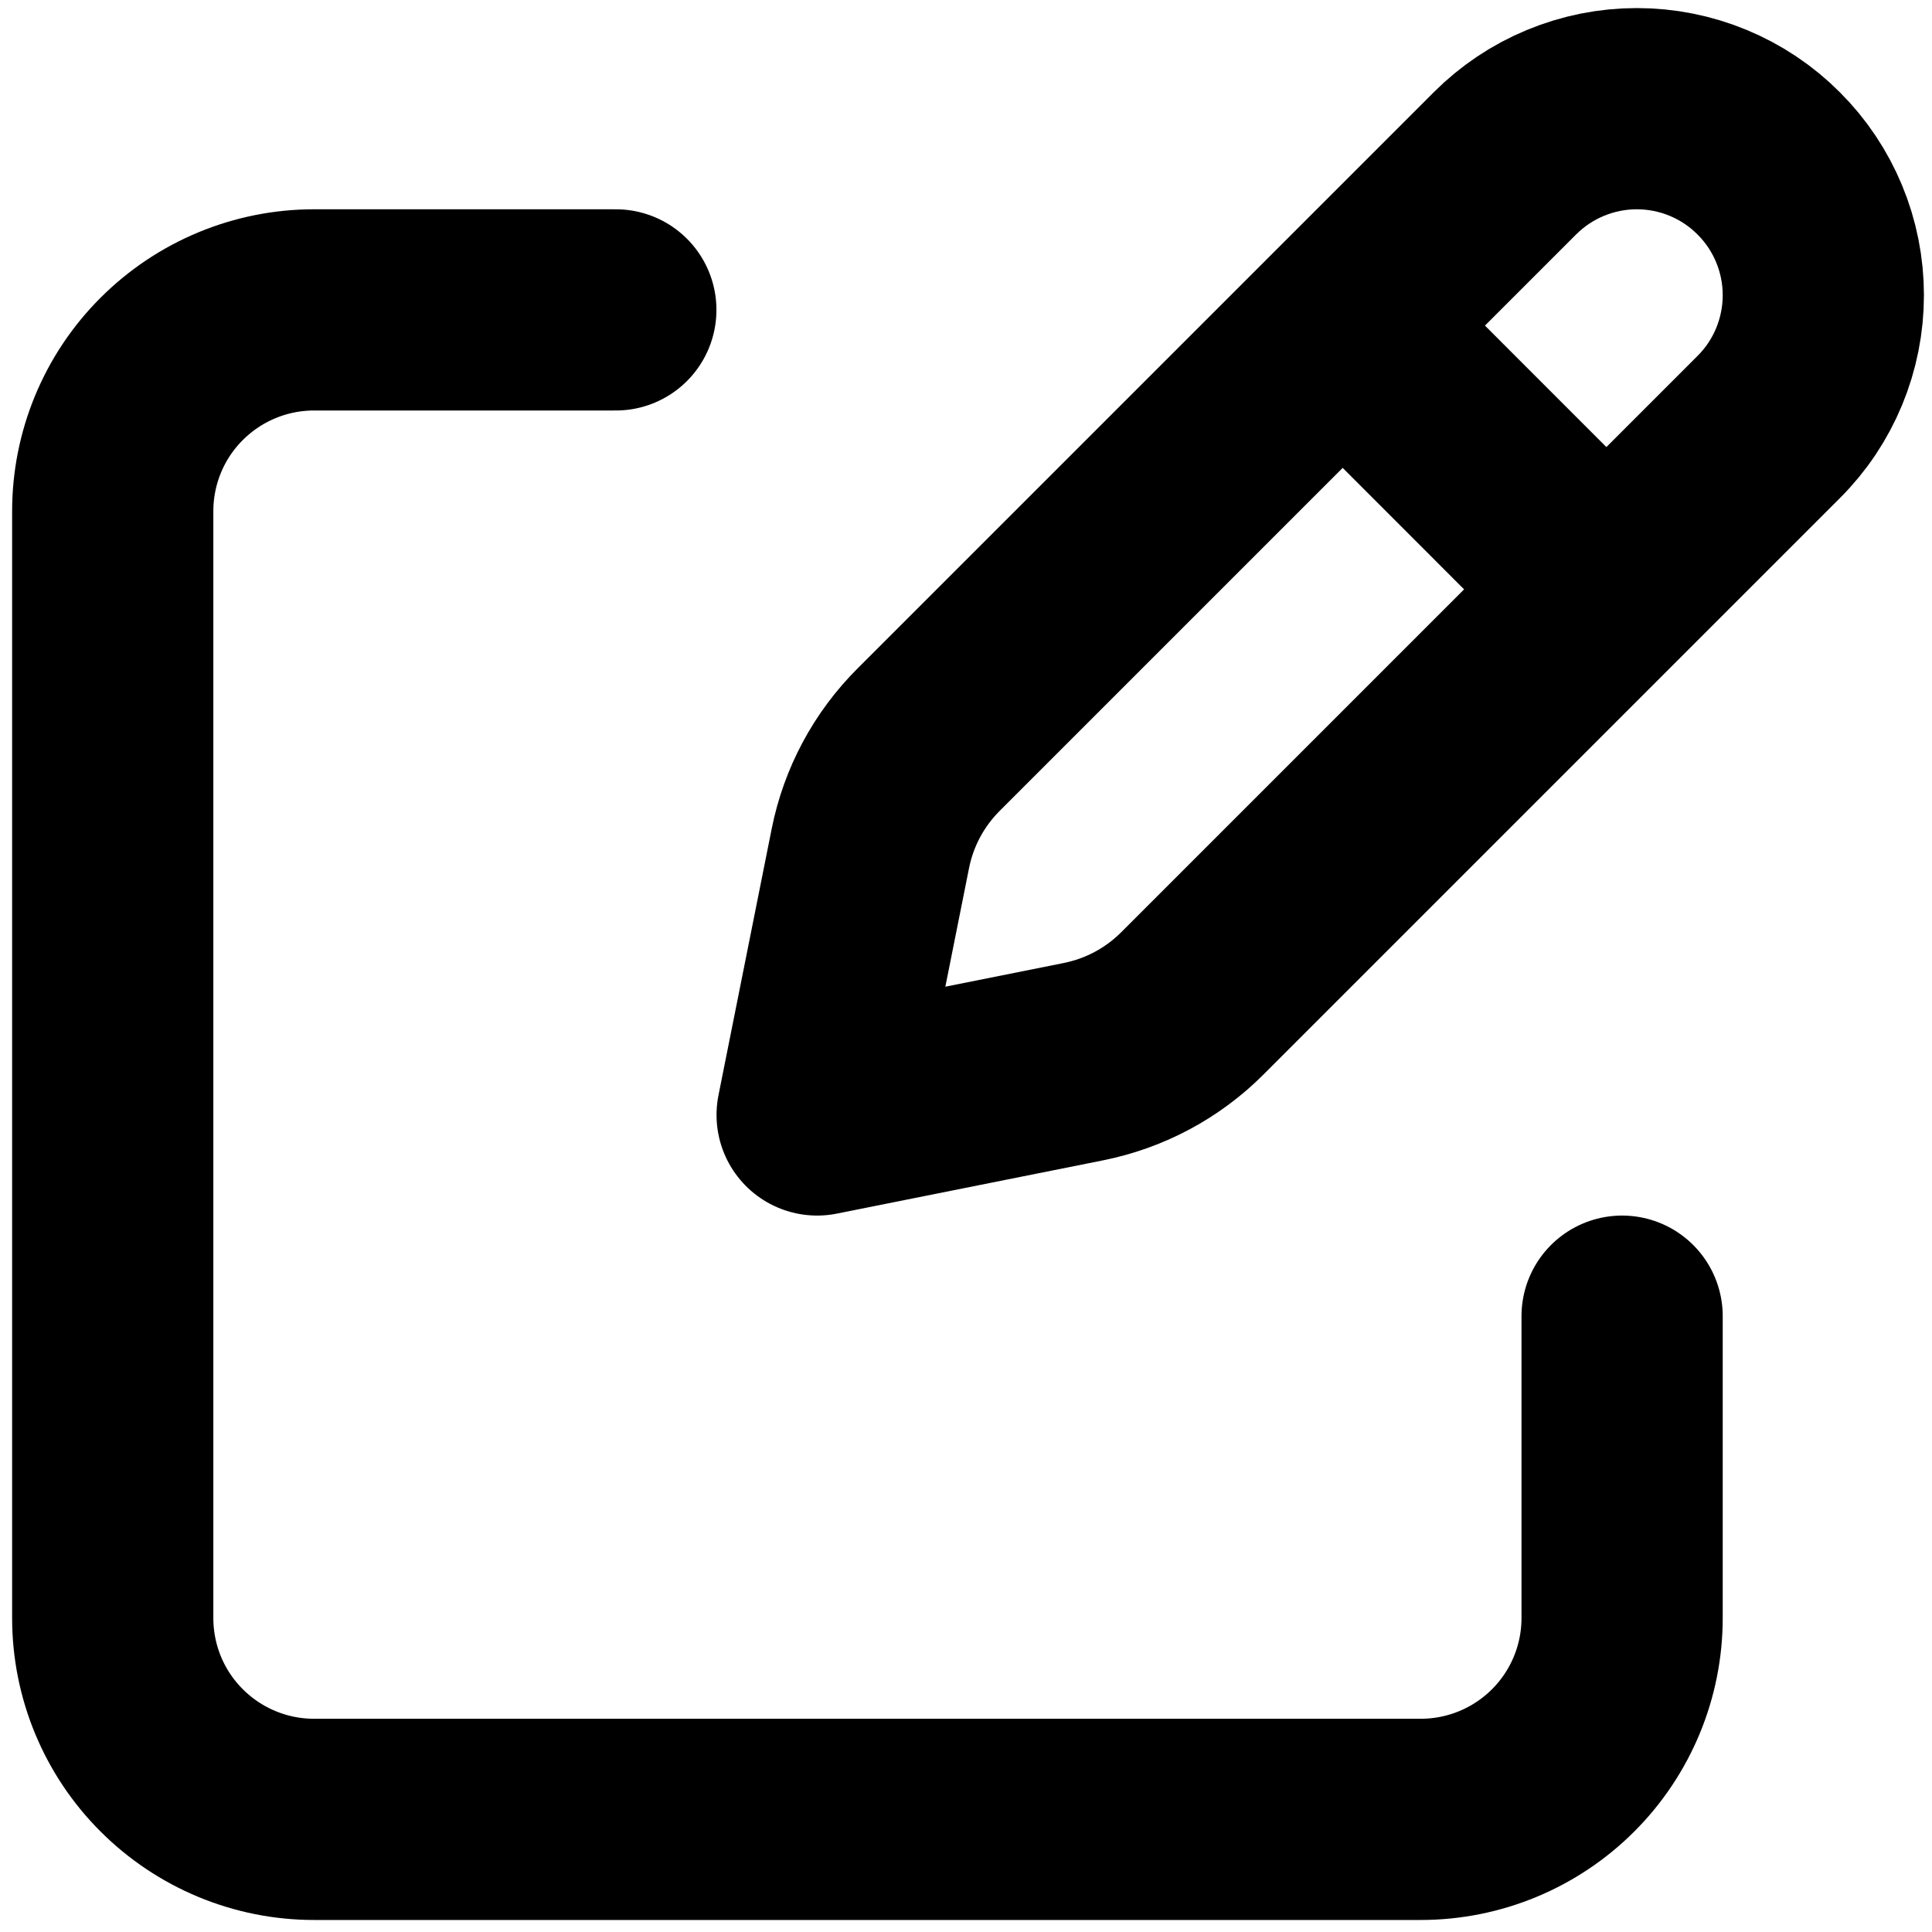
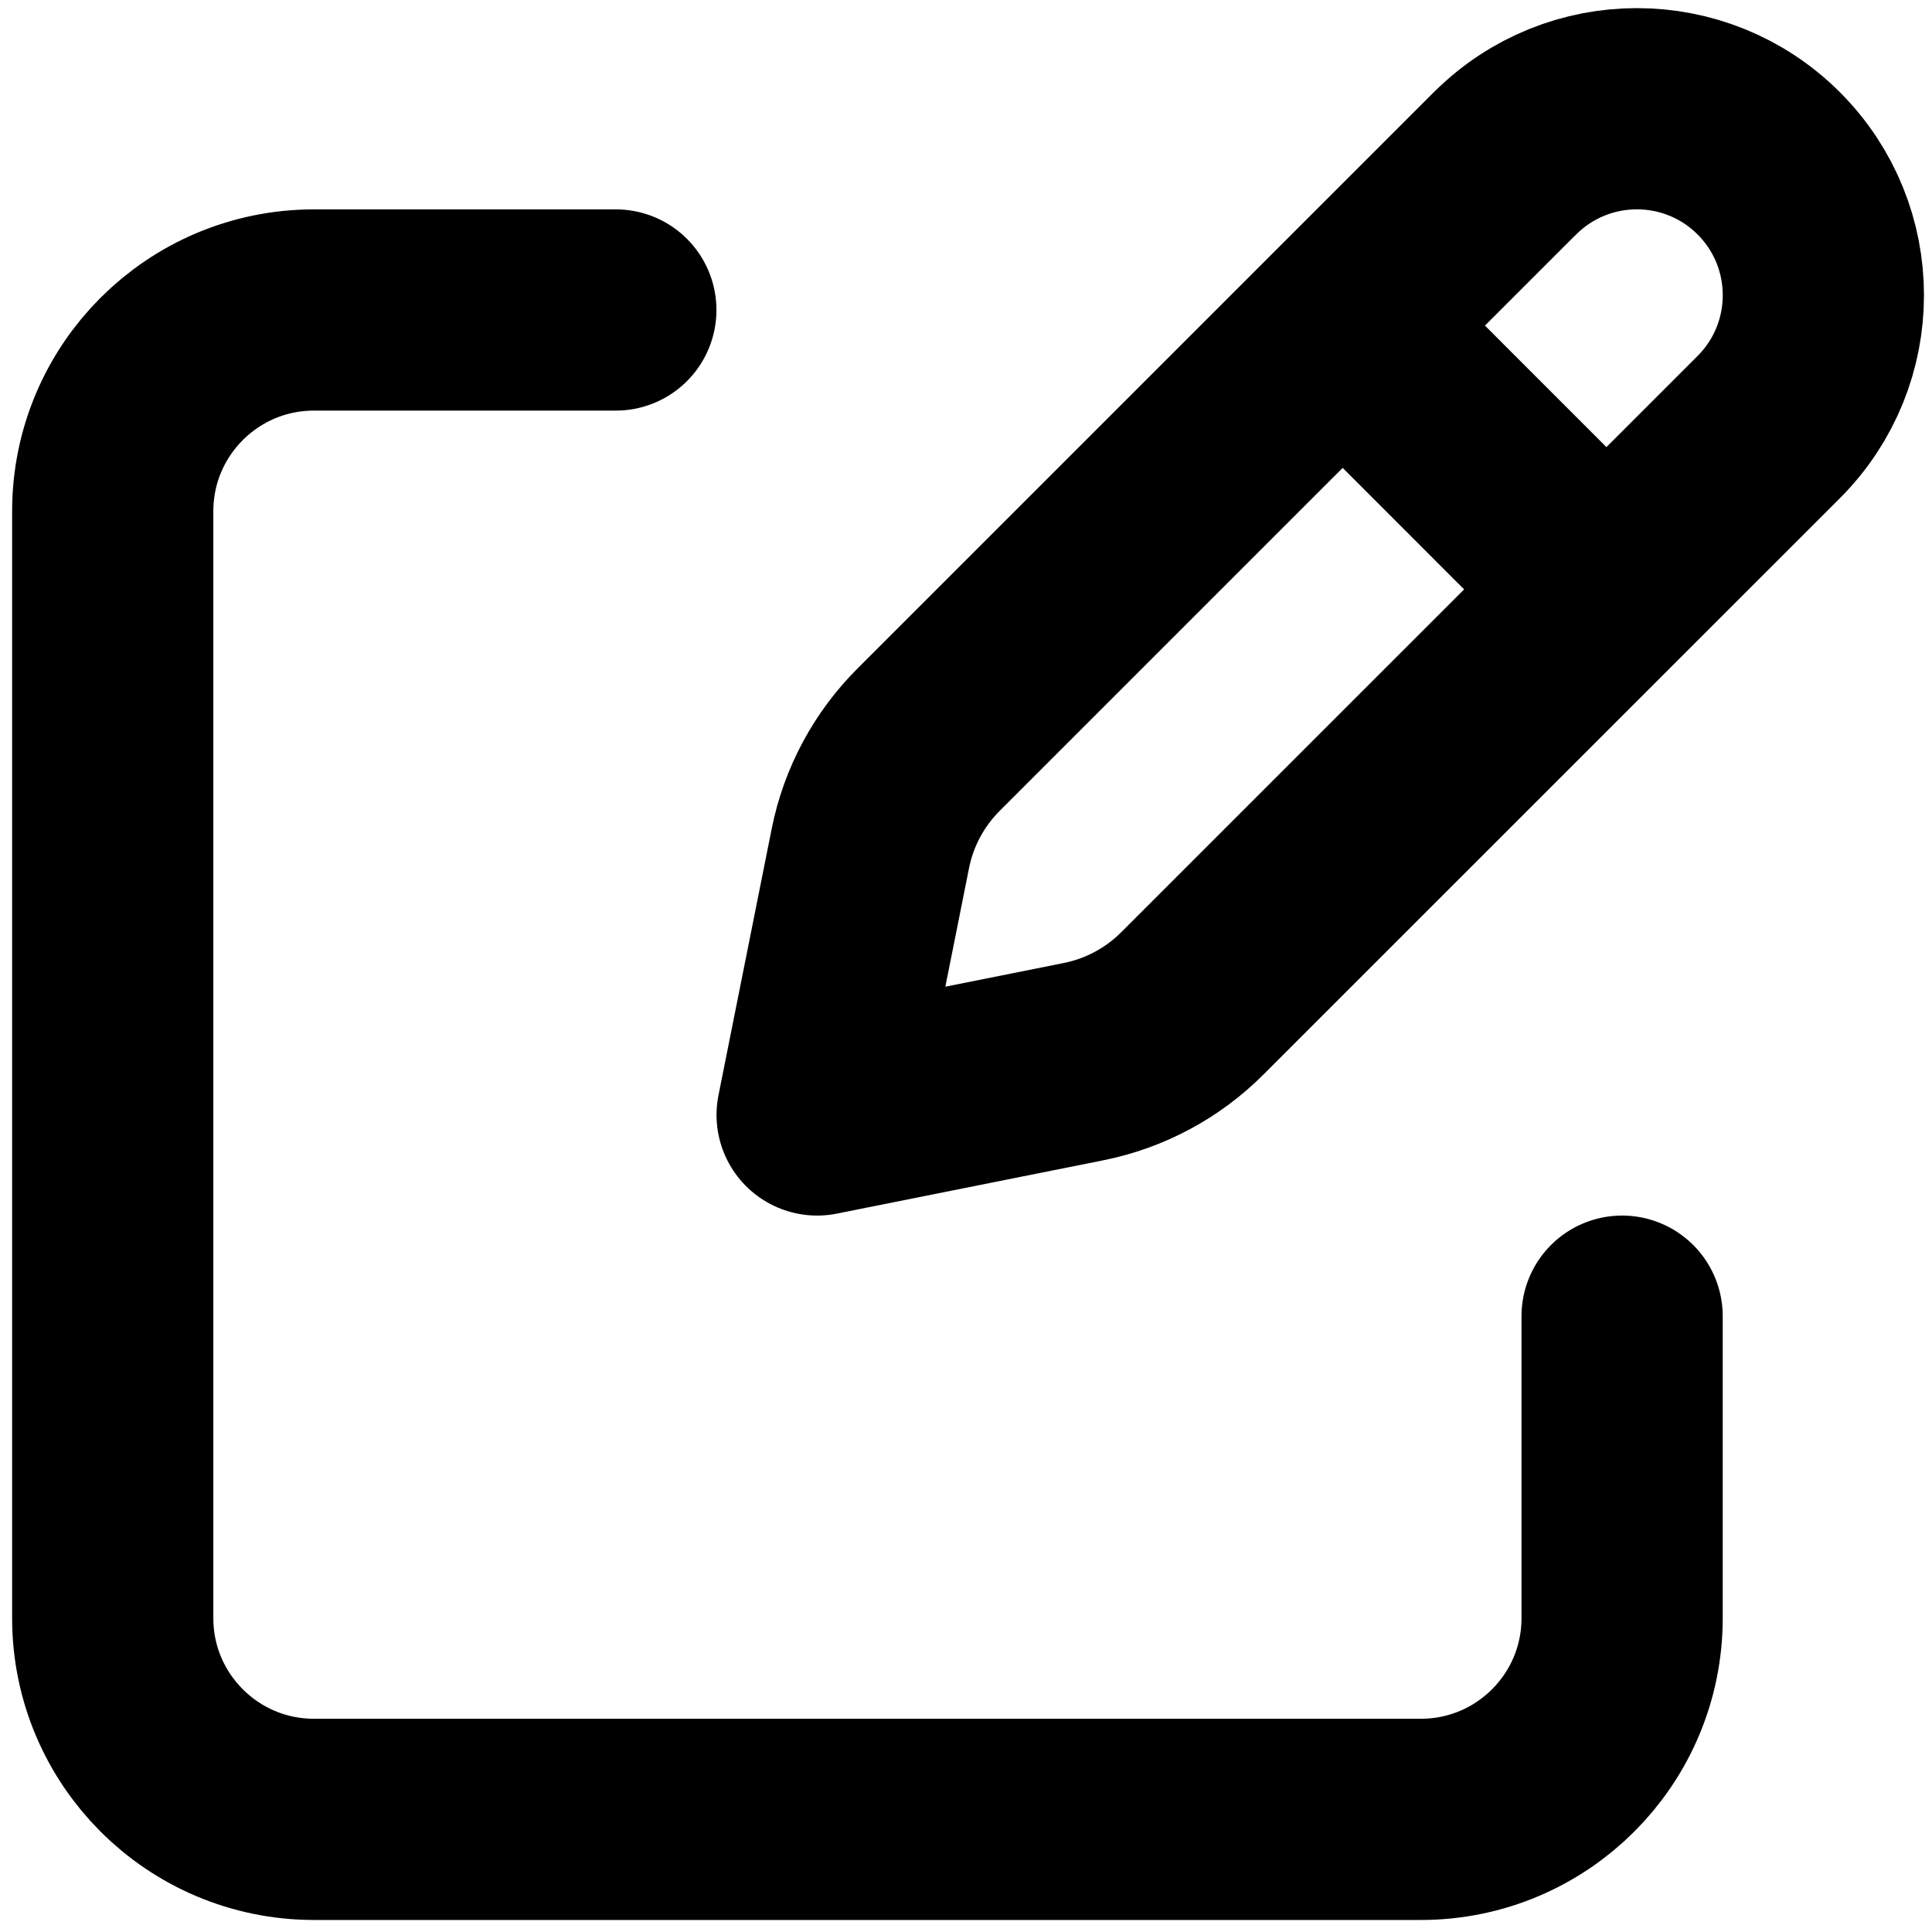
- <svg xmlns="http://www.w3.org/2000/svg" width="20" height="20" viewBox="0 0 20 20" fill="none">
-   <path d="M14.162 3.633L16.367 5.839M15.579 1.691L9.614 7.656C9.305 7.964 9.095 8.356 9.01 8.783L8.459 11.542L11.217 10.99C11.644 10.904 12.036 10.695 12.344 10.386L18.309 4.421C18.489 4.242 18.631 4.029 18.728 3.795C18.825 3.56 18.875 3.309 18.875 3.056C18.875 2.802 18.825 2.551 18.728 2.317C18.631 2.083 18.489 1.87 18.309 1.691C18.13 1.511 17.917 1.369 17.683 1.272C17.449 1.175 17.198 1.125 16.944 1.125C16.691 1.125 16.44 1.175 16.206 1.272C15.971 1.369 15.759 1.511 15.579 1.691Z" stroke="black" stroke-width="2.083" stroke-linecap="round" stroke-linejoin="round" />
-   <path d="M16.792 13.625V16.75C16.792 17.303 16.572 17.833 16.182 18.223C15.791 18.614 15.261 18.834 14.708 18.834H3.25C2.698 18.834 2.168 18.614 1.777 18.223C1.386 17.833 1.167 17.303 1.167 16.75V5.292C1.167 4.739 1.386 4.209 1.777 3.819C2.168 3.428 2.698 3.208 3.25 3.208H6.375" stroke="black" stroke-width="2.083" stroke-linecap="round" stroke-linejoin="round" />
+ <svg xmlns="http://www.w3.org/2000/svg" width="20" height="20" fill="none">
+   <path stroke="#000" stroke-linecap="round" stroke-linejoin="round" stroke-width="2.083" d="m14.162 3.633 2.205 2.206m-.788-4.148L9.614 7.656c-.309.308-.519.7-.604 1.127l-.551 2.759 2.758-.552a2.2 2.2 0 0 0 1.127-.604l5.966-5.965a1.93 1.93 0 1 0-2.73-2.73" />
+   <path stroke="#000" stroke-linecap="round" stroke-linejoin="round" stroke-width="2.083" d="M16.792 13.625v3.125a2.083 2.083 0 0 1-2.084 2.084H3.25a2.083 2.083 0 0 1-2.083-2.084V5.292A2.083 2.083 0 0 1 3.25 3.209h3.125" />
</svg>
